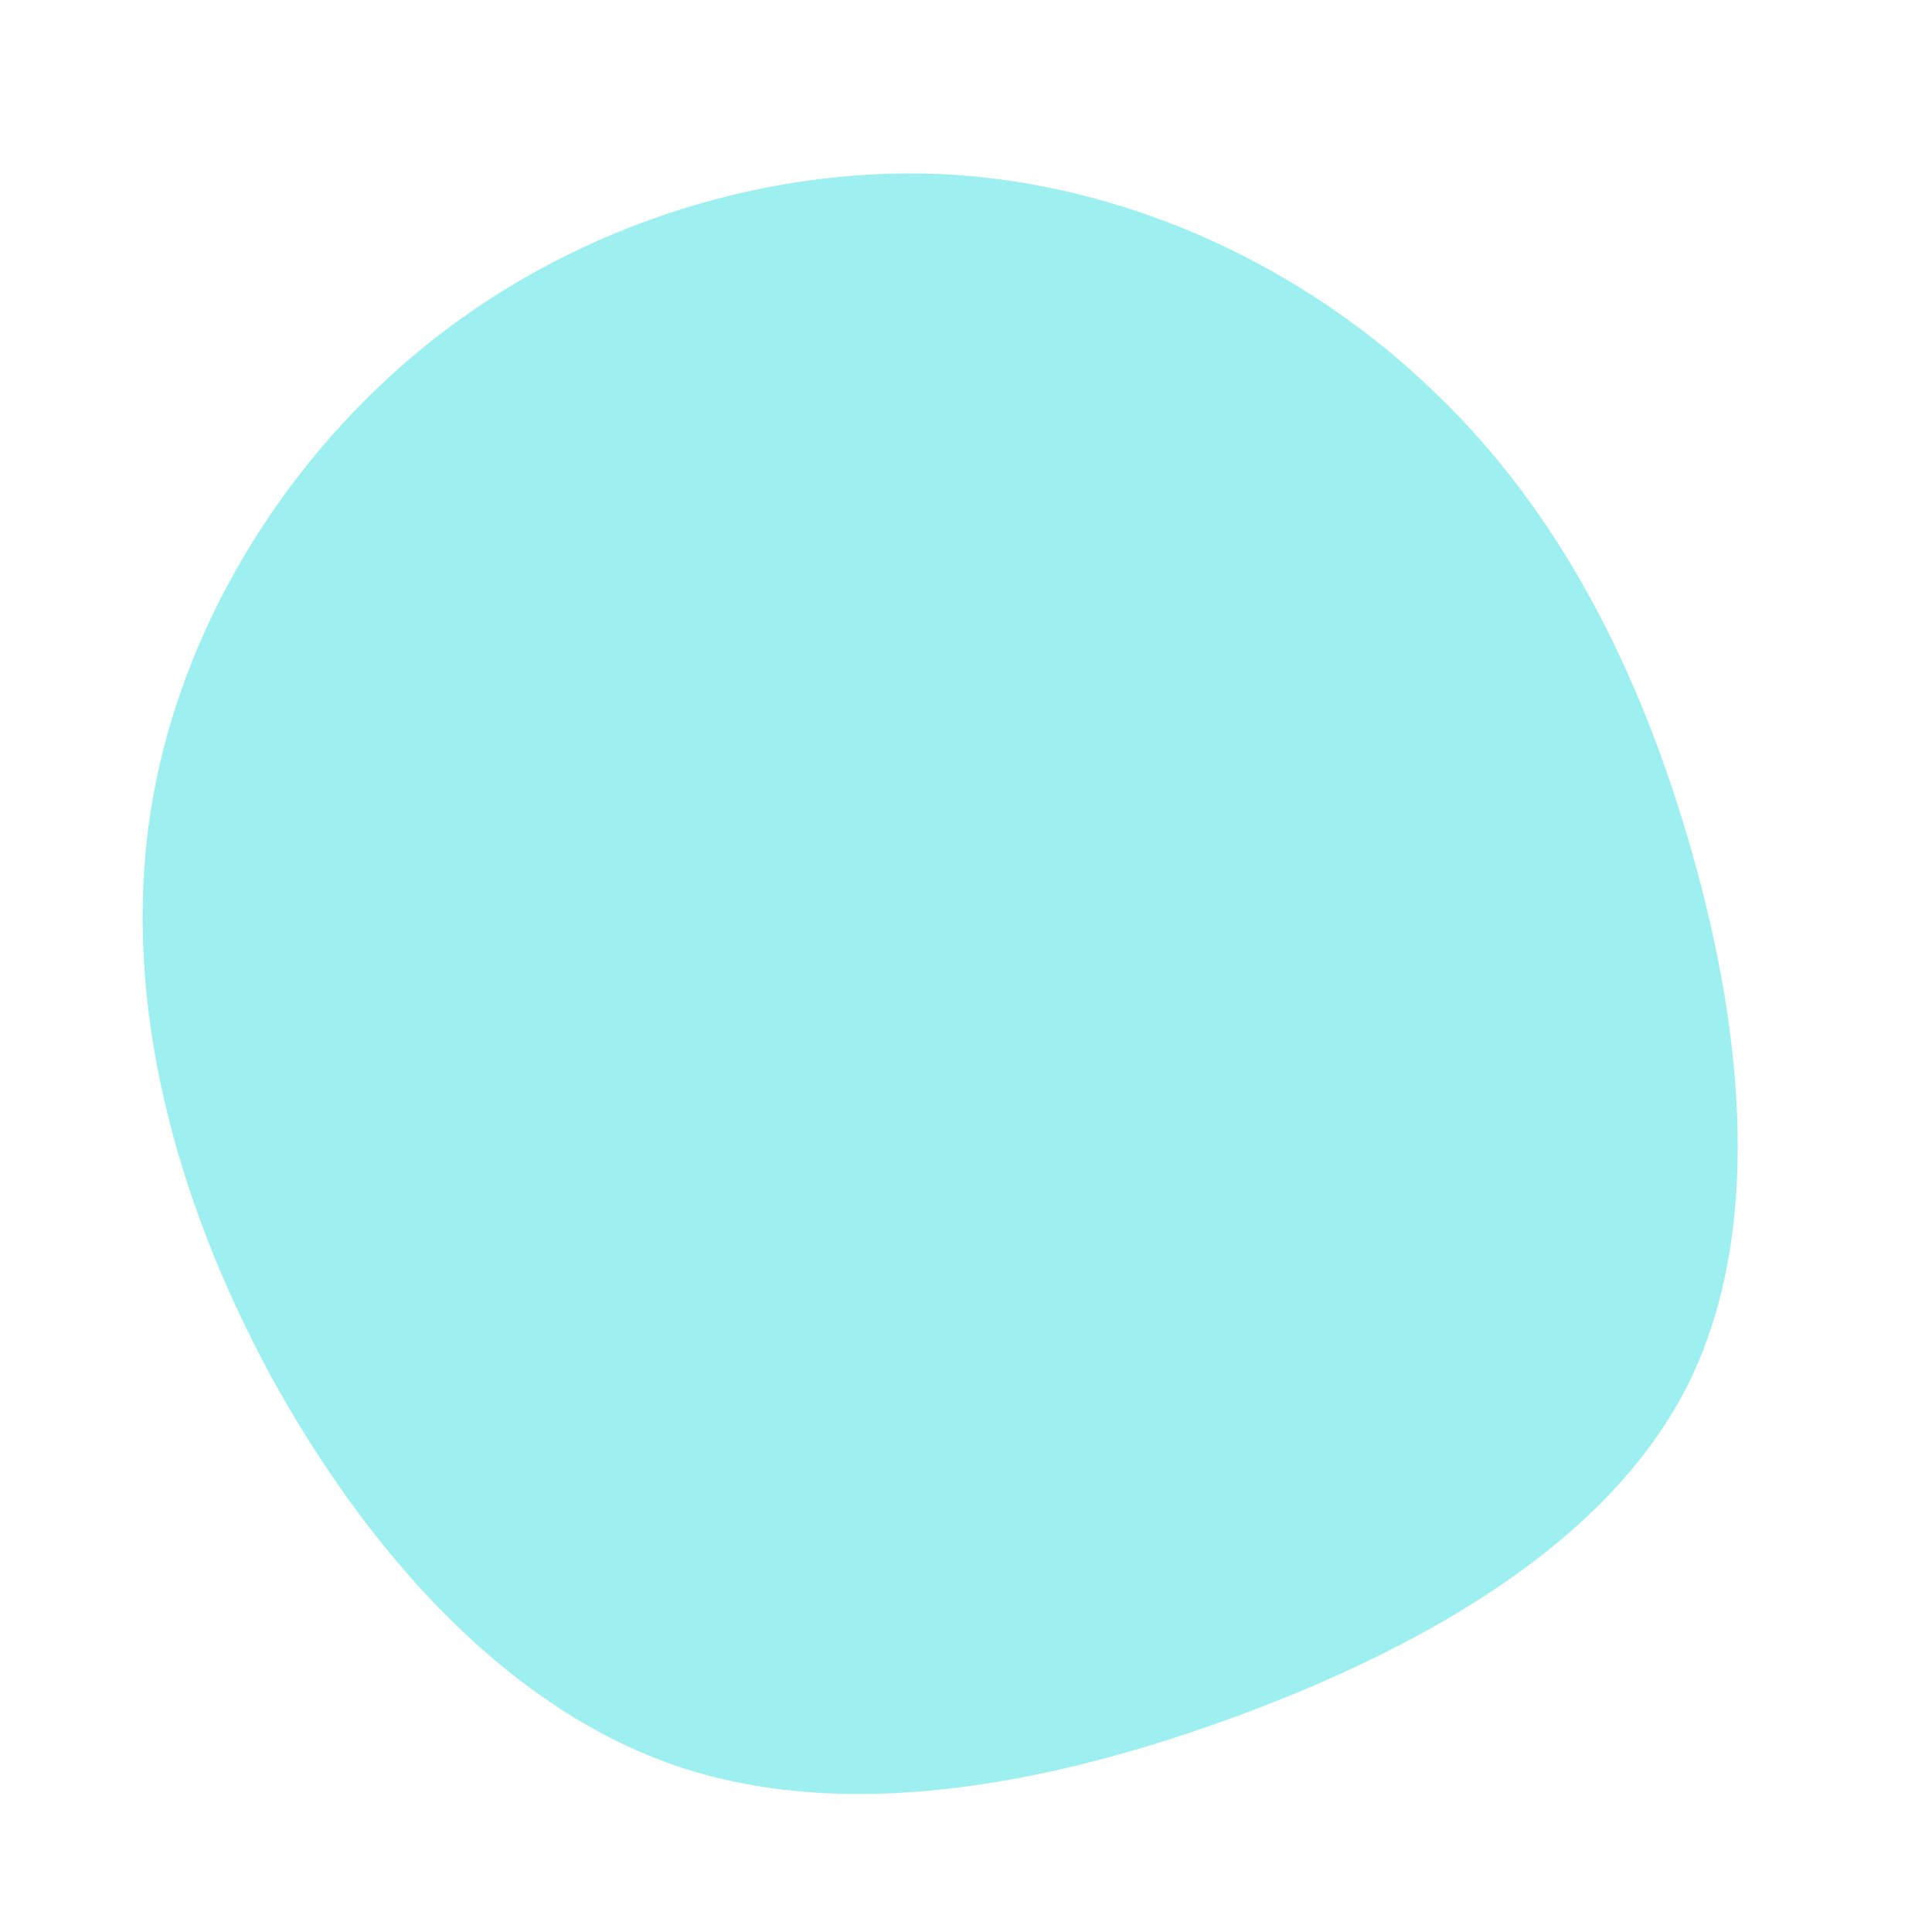
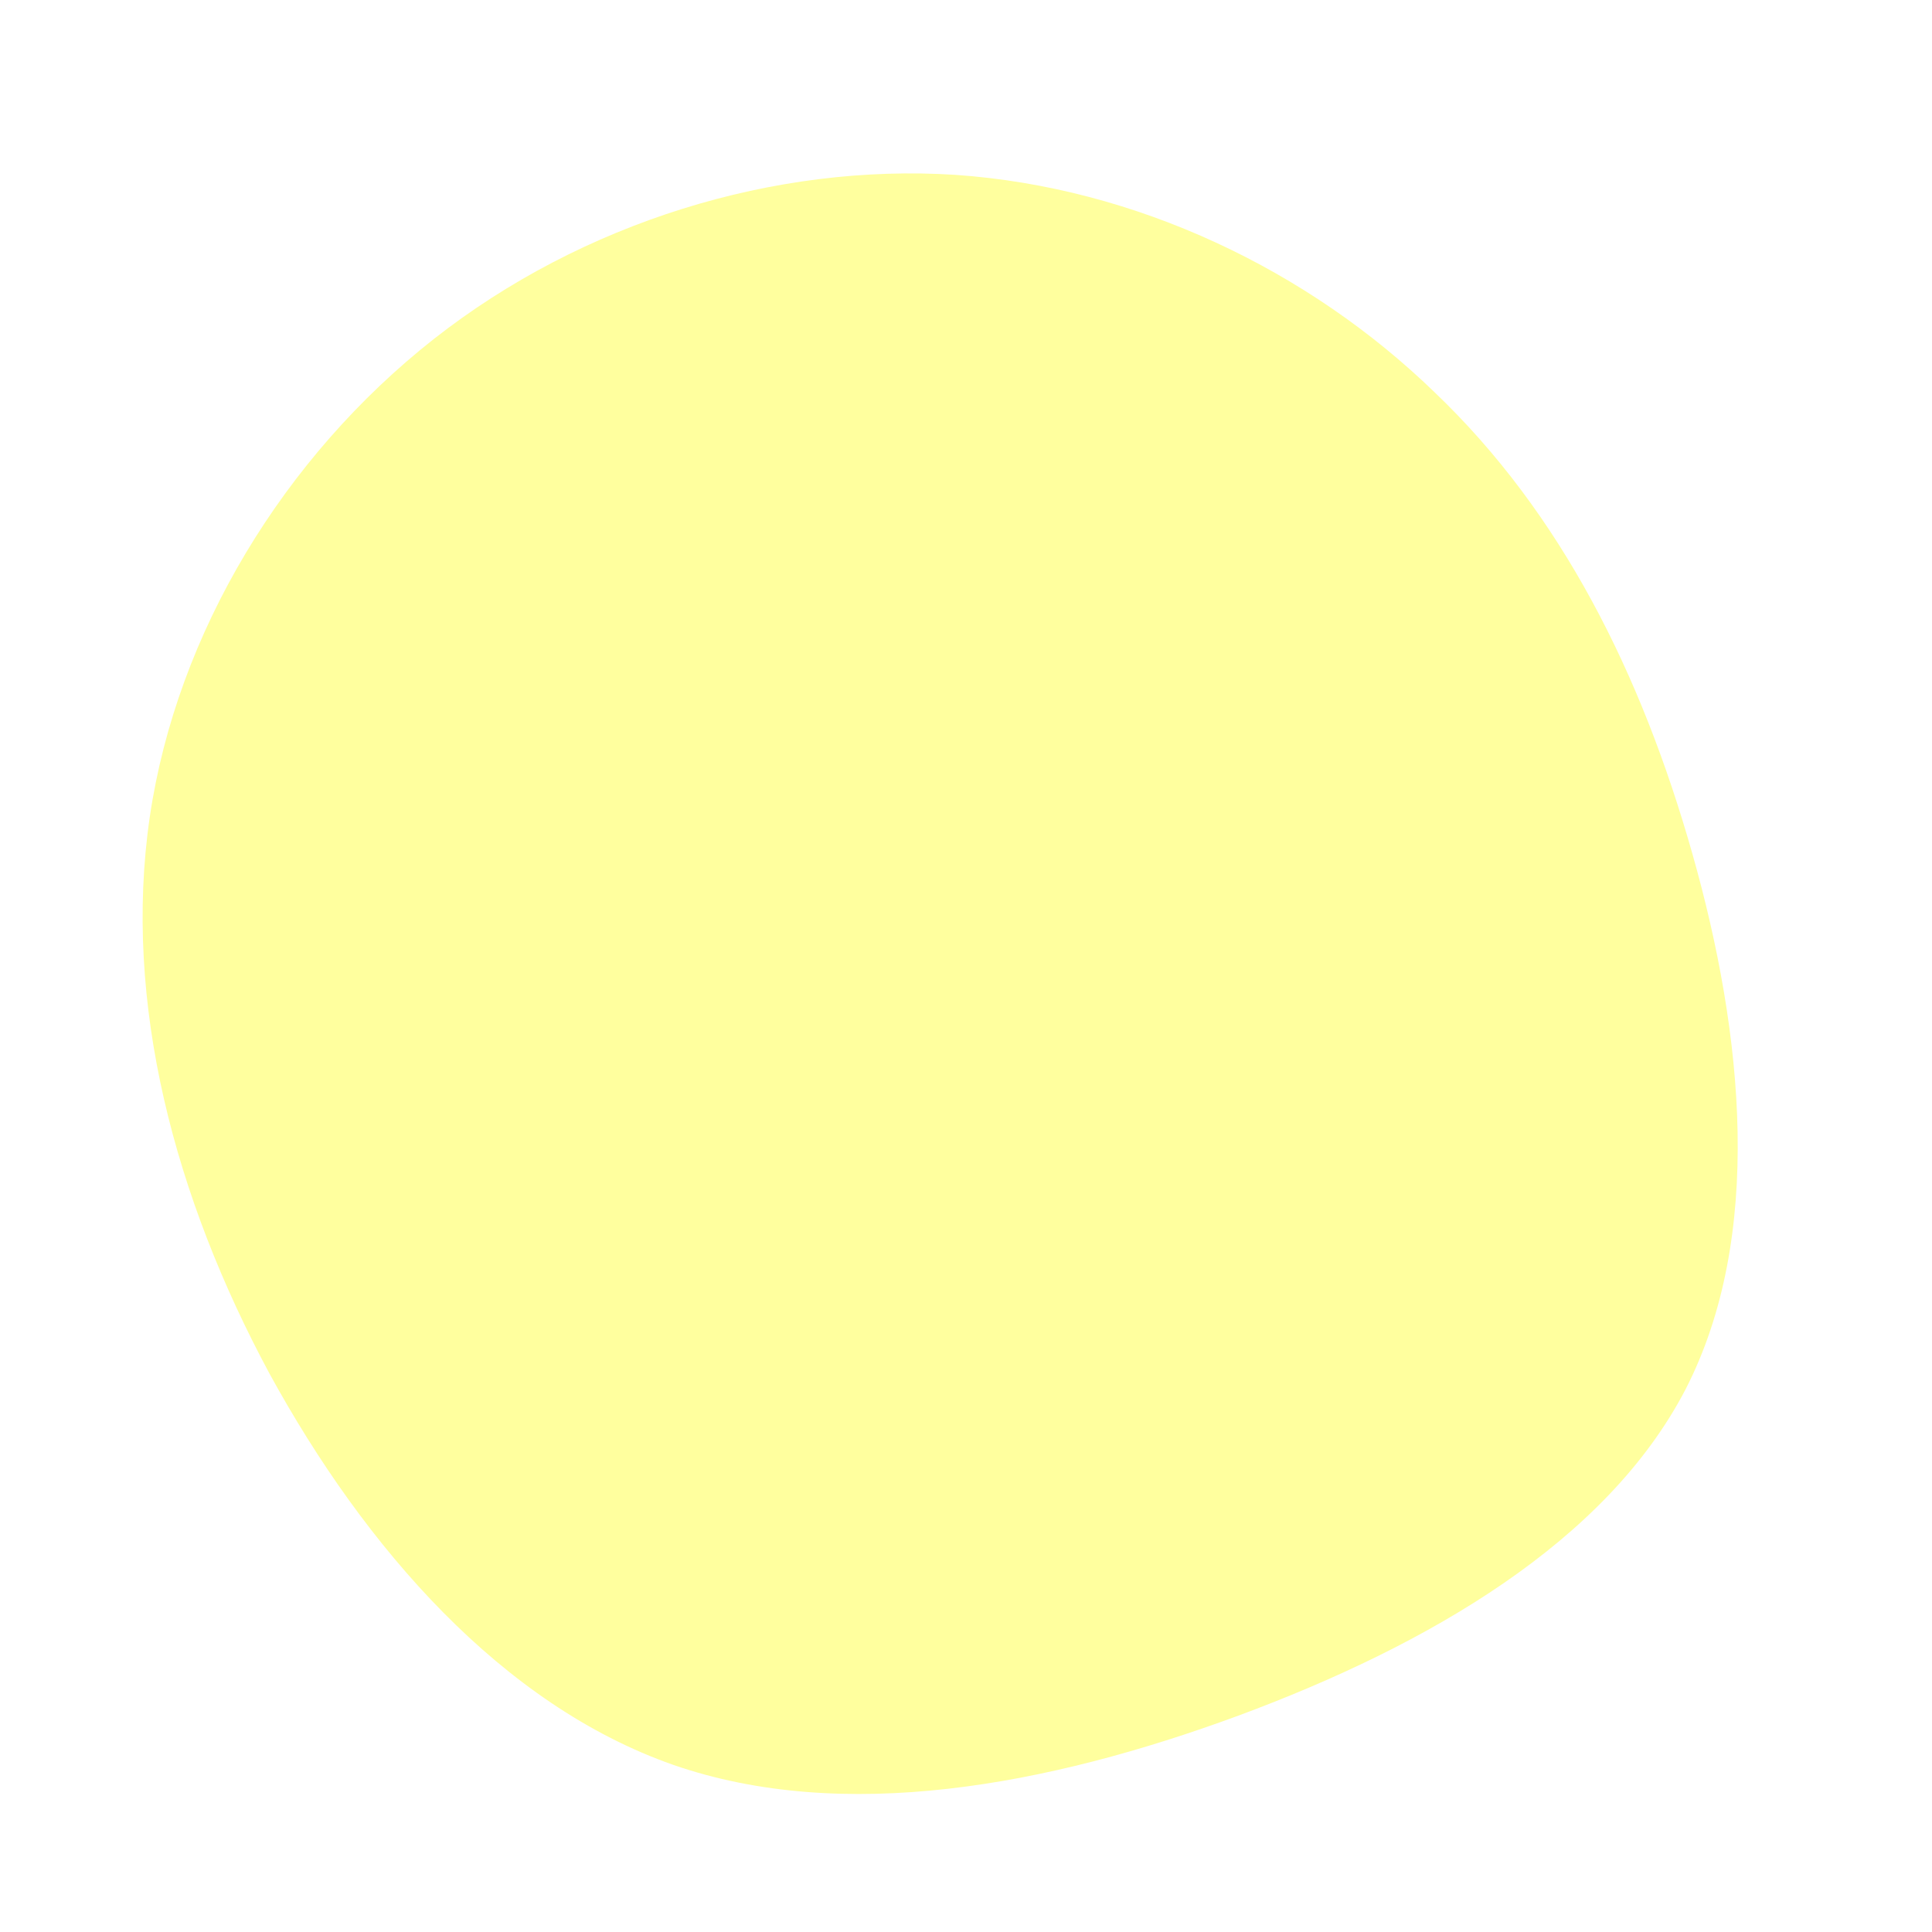
<svg xmlns="http://www.w3.org/2000/svg" viewBox="0 0 200 200">
-   <path fill="#9EF0F0" d="M48.5,-59.4C61.6,-46.9,69.9,-30.3,75.2,-11.6C80.5,7.1,82.6,28,74.5,43.8C66.3,59.6,47.9,70.3,28.2,77.6C8.4,84.9,-12.7,88.8,-30.3,82.7C-48,76.5,-62.2,60.3,-72.1,42.2C-81.9,24,-87.3,3.8,-84.5,-15.4C-81.7,-34.5,-70.6,-52.7,-55.1,-64.9C-39.7,-77,-19.8,-83.1,-1.1,-81.9C17.7,-80.6,35.5,-72,48.5,-59.4Z" transform="translate(100 100)" />
+   <path fill="#FFFF9E" d="M48.5,-59.4C61.6,-46.9,69.9,-30.3,75.2,-11.6C80.5,7.1,82.6,28,74.5,43.8C66.3,59.6,47.9,70.3,28.2,77.6C8.4,84.9,-12.7,88.8,-30.3,82.7C-48,76.5,-62.2,60.3,-72.1,42.2C-81.9,24,-87.3,3.8,-84.5,-15.4C-81.7,-34.5,-70.6,-52.7,-55.1,-64.9C-39.7,-77,-19.8,-83.1,-1.1,-81.9C17.7,-80.6,35.5,-72,48.5,-59.4Z" transform="translate(100 100)" />
</svg>
